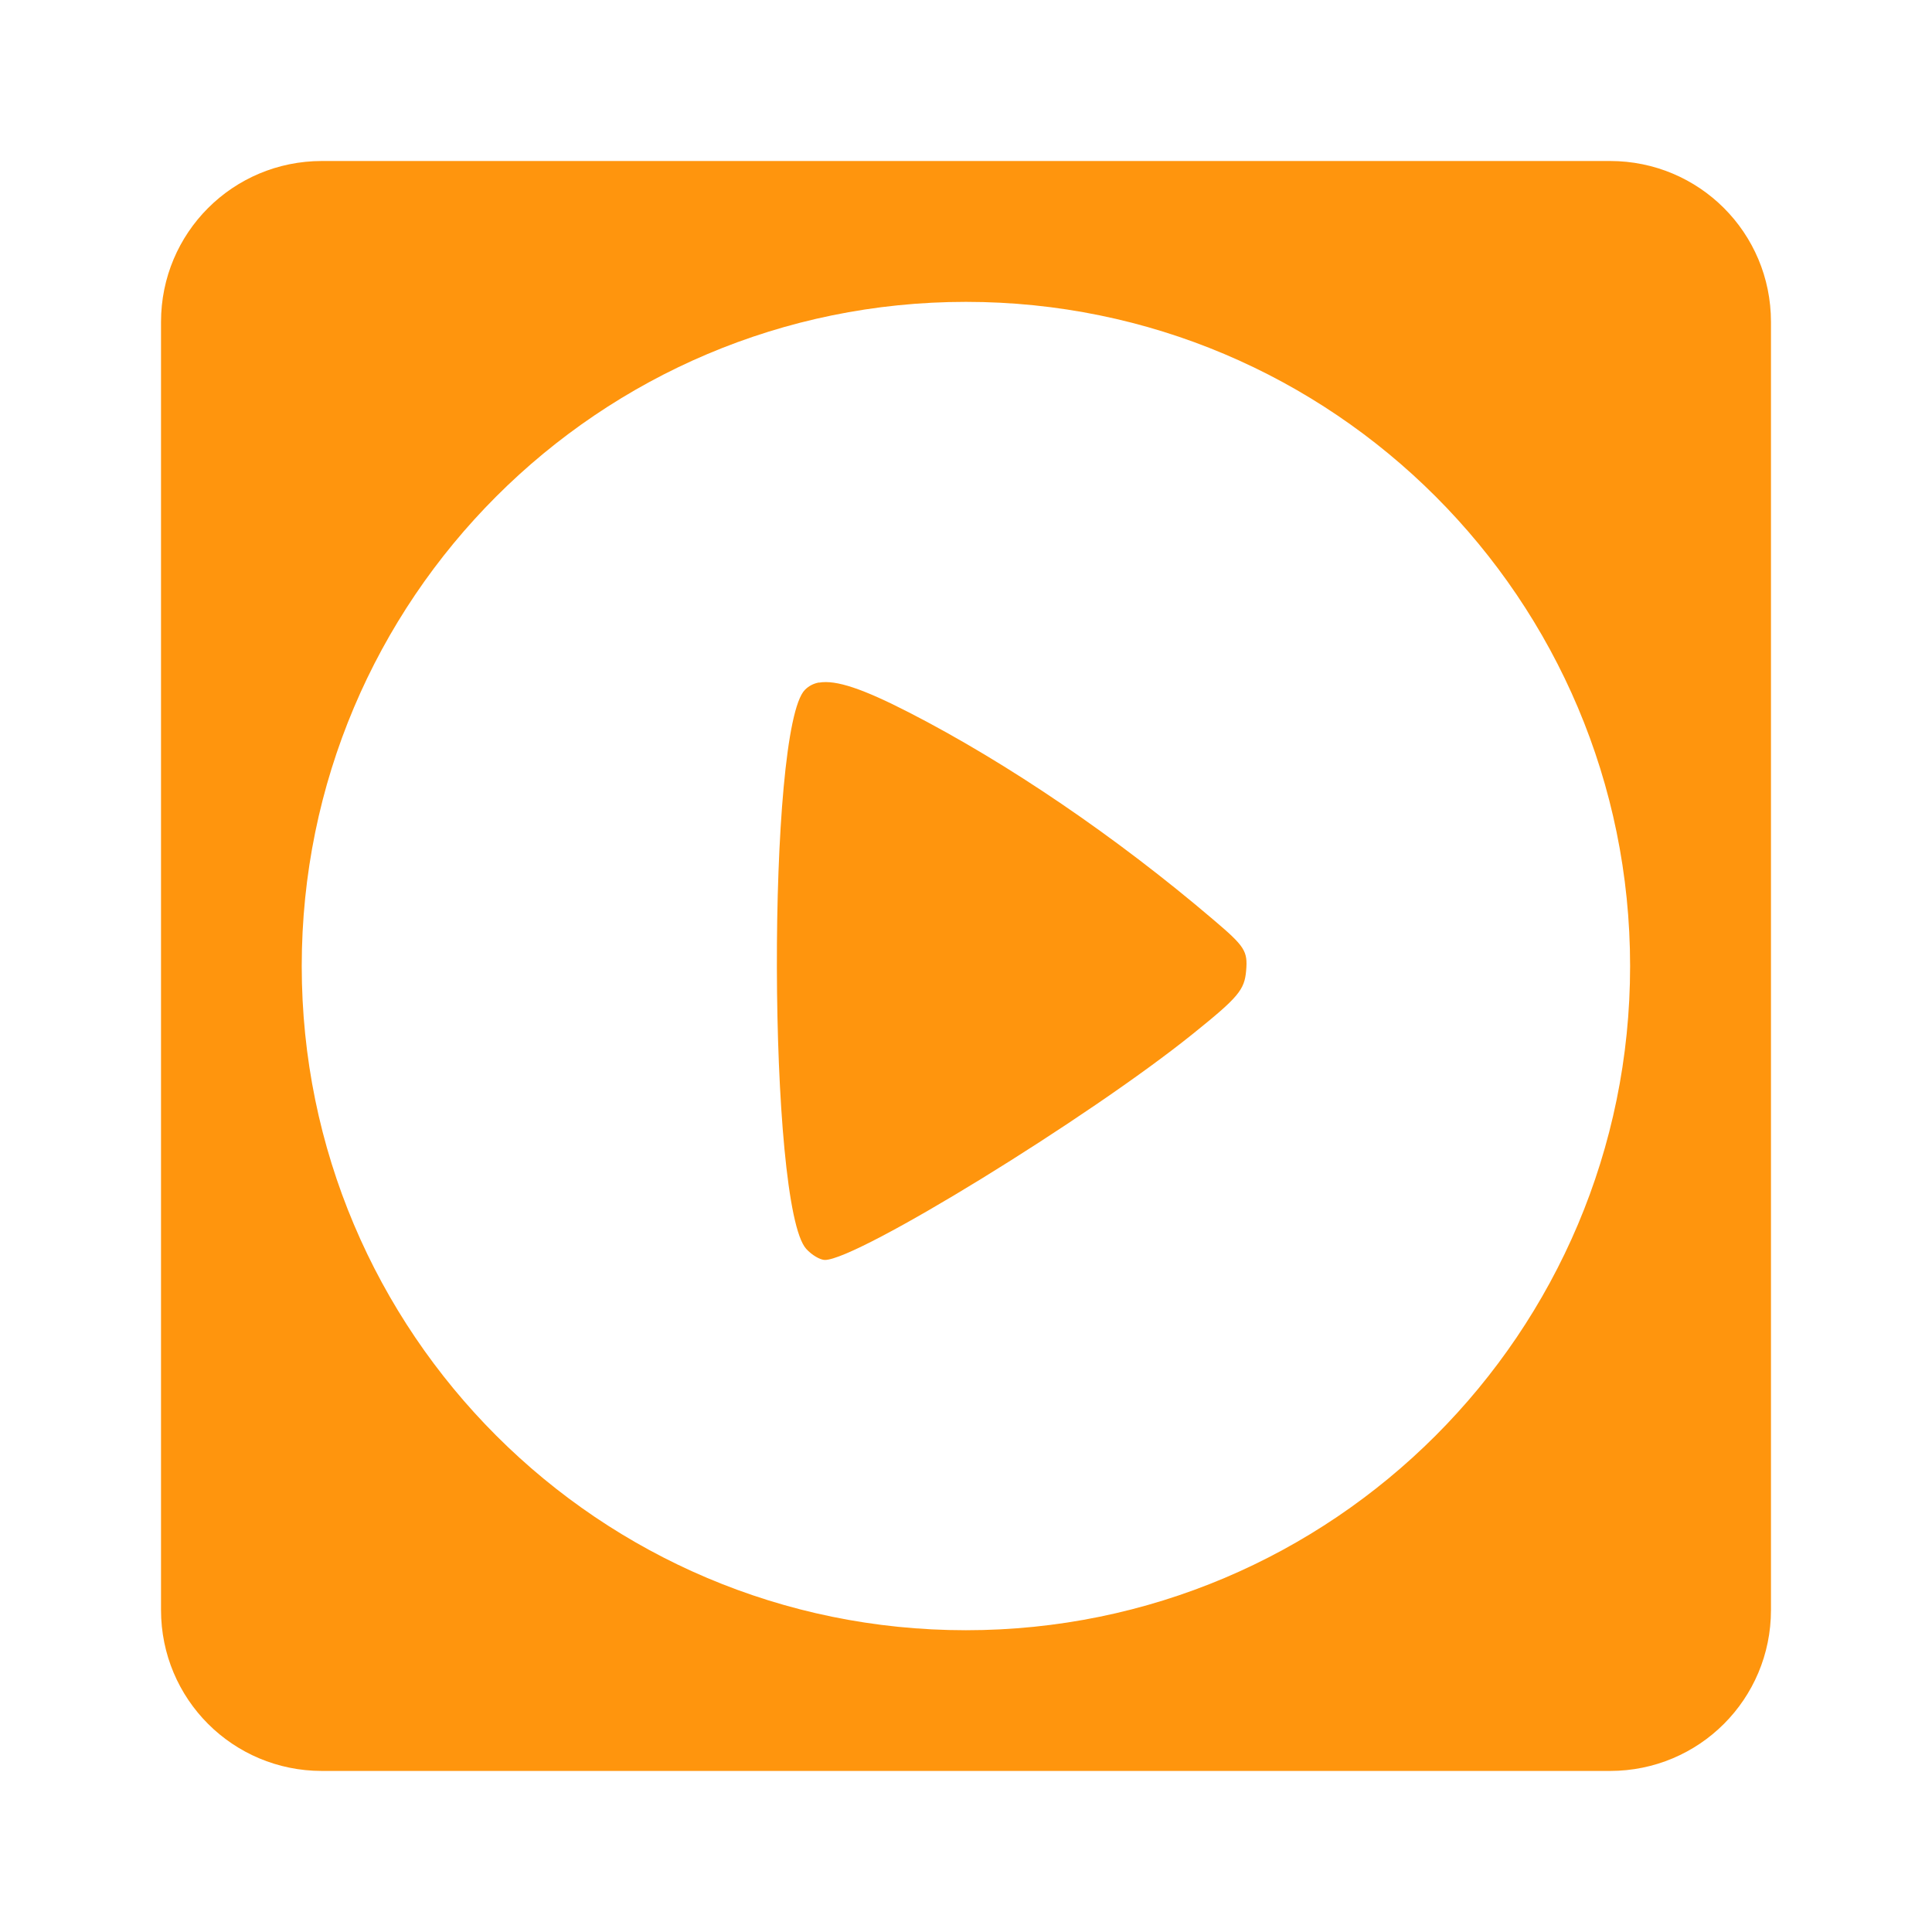
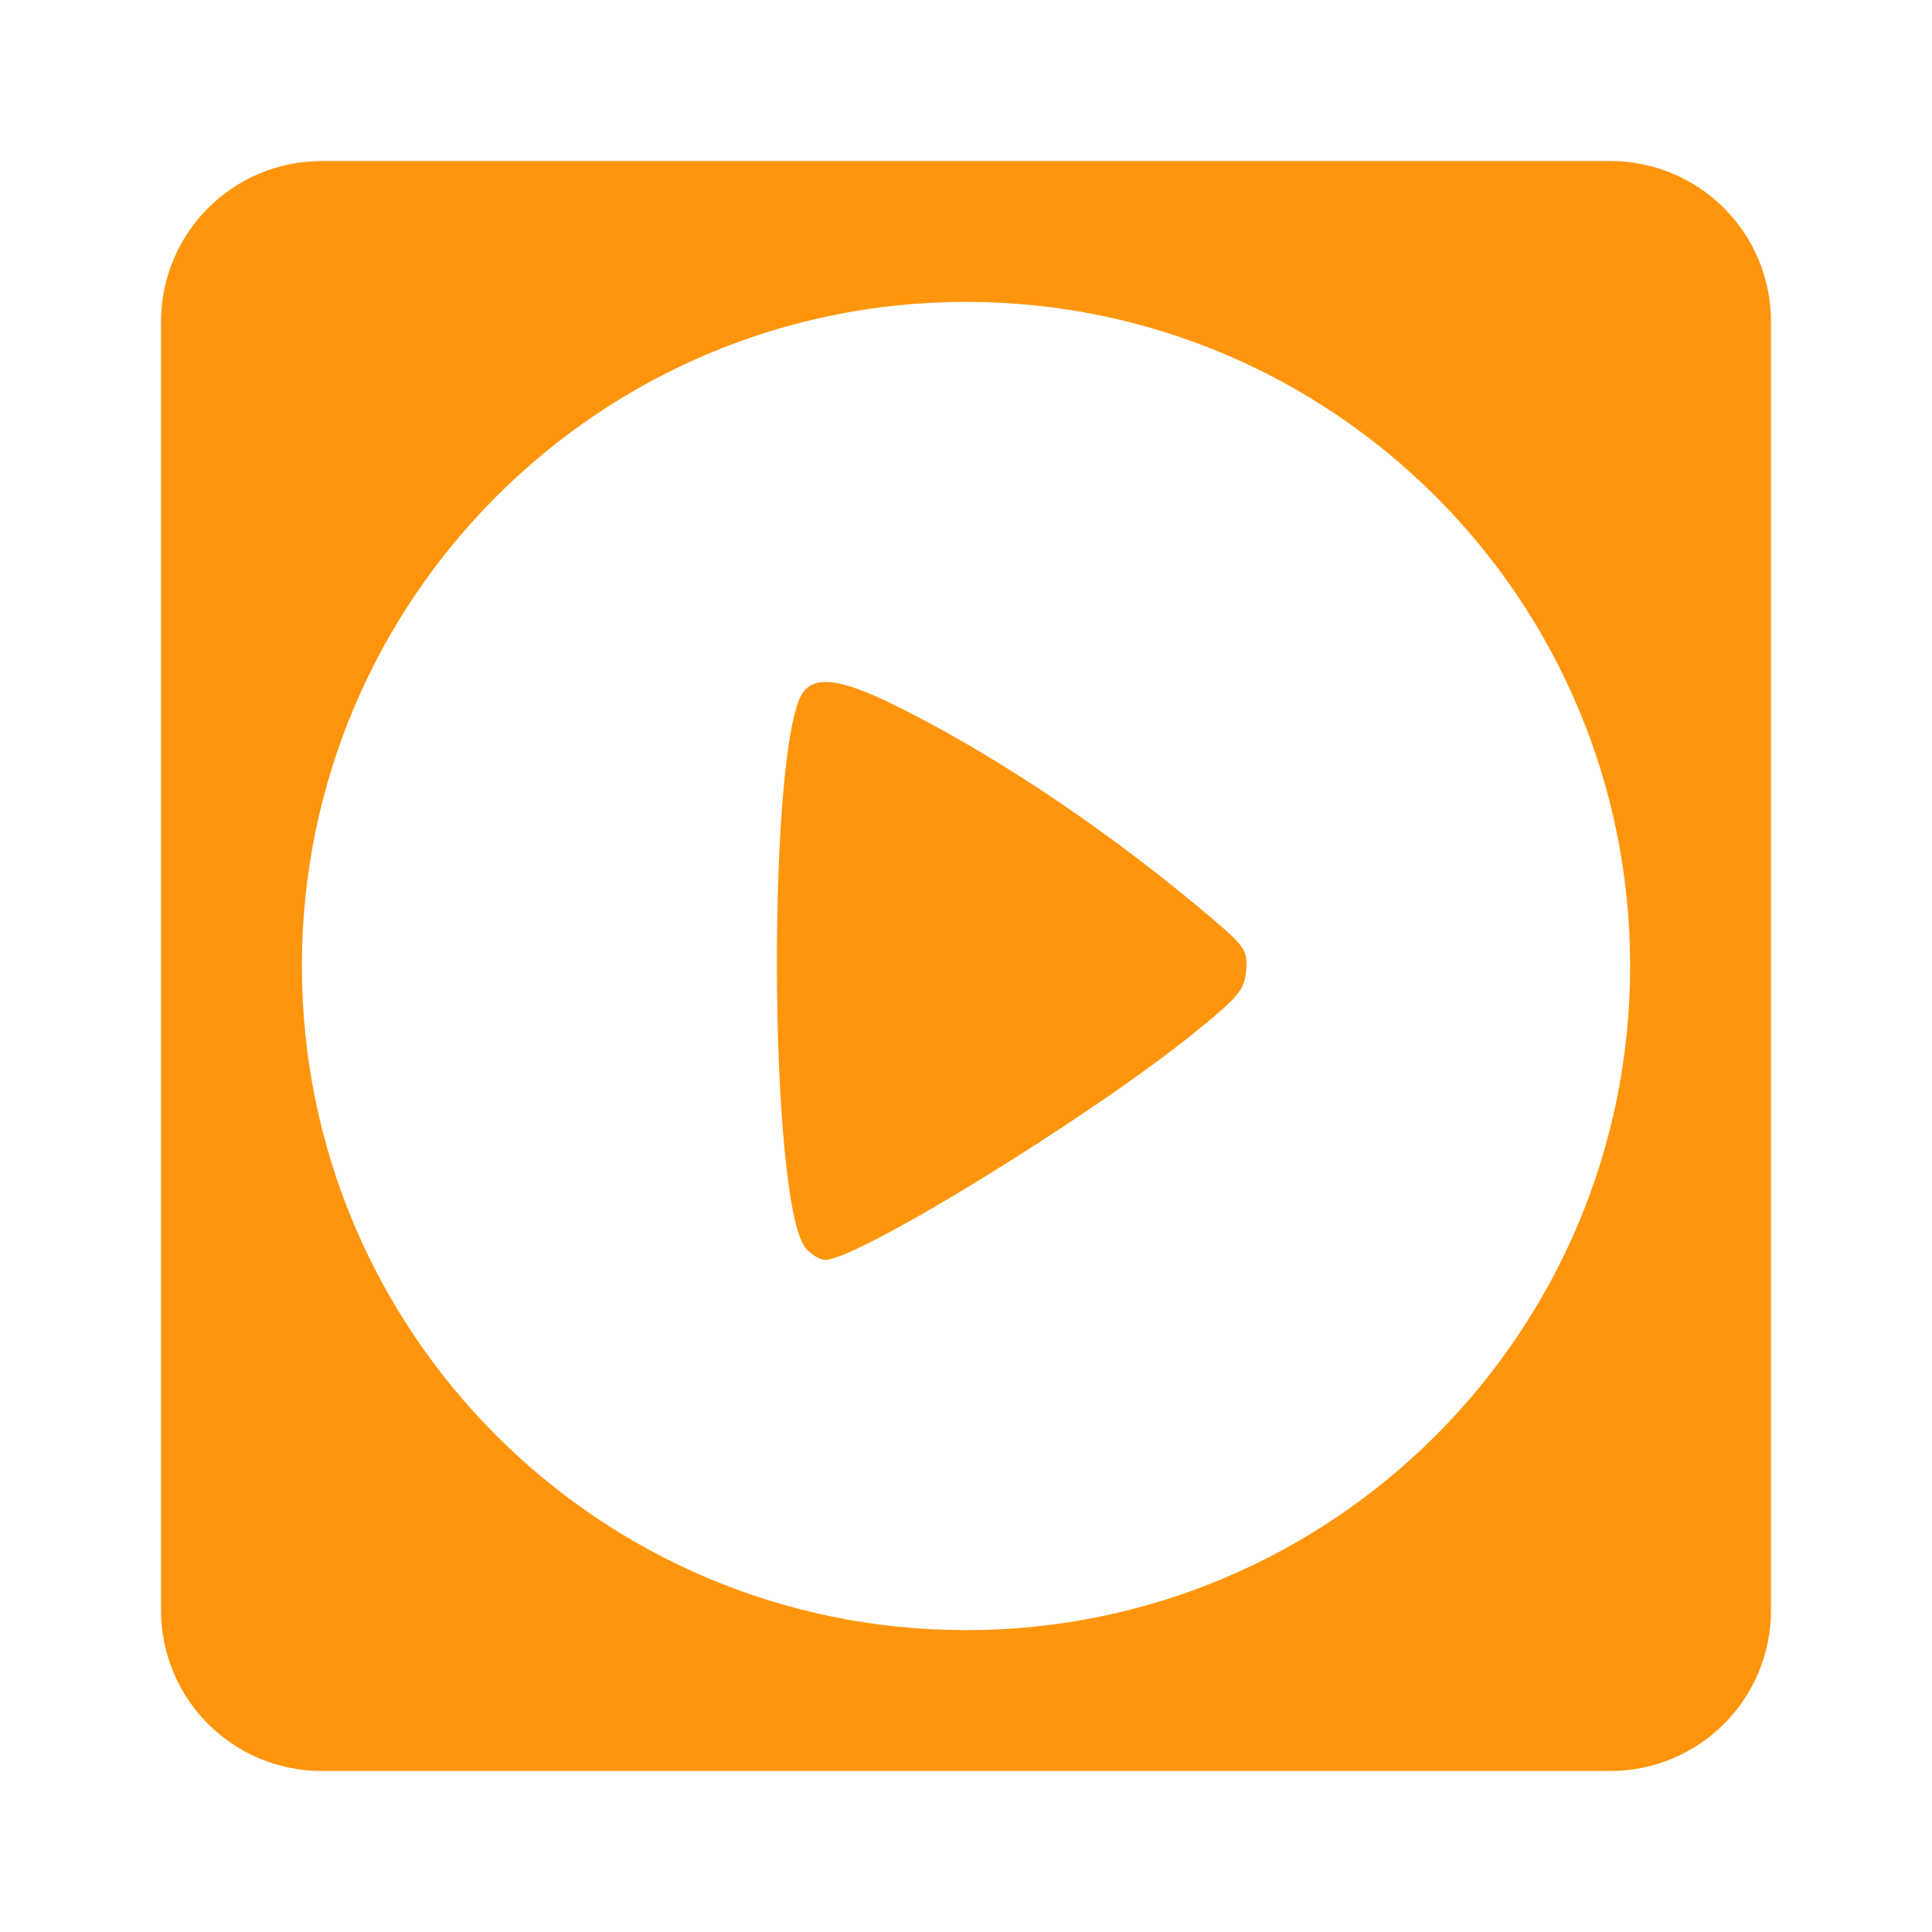
- <svg xmlns="http://www.w3.org/2000/svg" width="48" height="48" viewBox="0 0 12.7 12.7" version="1.1" id="svg5502">
+ <svg xmlns="http://www.w3.org/2000/svg" width="48" height="48" viewBox="0 0 48 48" version="1.1" id="svg5502">
  <defs id="defs5496" />
  <g id="layer1" transform="translate(-96.45953,-120.5607)">
-     <path style="color:#000000;display:inline;overflow:visible;visibility:visible;opacity:1;fill:#ff950d;fill-opacity:1;fill-rule:evenodd;stroke:none;stroke-width:0.794;stroke-linecap:butt;stroke-linejoin:round;stroke-miterlimit:4;stroke-dasharray:none;stroke-dashoffset:4.2;stroke-opacity:1;marker:none;enable-background:accumulate" d="m 98.576,121.619 c -0.586,0 -1.058,0.472 -1.058,1.058 v 8.467 c 0,0.586 0.472,1.058 1.058,1.058 h 8.467 c 0.586,0 1.058,-0.472 1.058,-1.058 v -8.467 c 0,-0.586 -0.472,-1.058 -1.058,-1.058 z m 4.233,0.926 c 2.411,0 4.366,1.955 4.366,4.366 0,2.411 -1.955,4.366 -4.366,4.366 -2.411,0 -4.366,-1.955 -4.366,-4.366 0,-2.411 1.955,-4.366 4.366,-4.366 z m -0.966,2.502 c -0.037,0.007 -0.067,0.023 -0.092,0.048 -0.251,0.251 -0.244,3.396 0.008,3.675 0.037,0.041 0.092,0.073 0.123,0.073 0.214,0 1.735,-0.935 2.421,-1.488 0.297,-0.239 0.337,-0.287 0.348,-0.413 0.011,-0.13 -0.007,-0.159 -0.217,-0.337 -0.636,-0.542 -1.35,-1.028 -1.999,-1.361 -0.302,-0.155 -0.48,-0.216 -0.592,-0.196 z" id="rect10441" />
+     <path style="color:#000000;display:inline;overflow:visible;visibility:visible;opacity:1;fill:#ff950d;fill-opacity:1;fill-rule:evenodd;stroke:none;stroke-width:3;stroke-linecap:butt;stroke-linejoin:round;stroke-miterlimit:4;stroke-dasharray:none;stroke-dashoffset:4.2;stroke-opacity:1;marker:none;enable-background:accumulate" d="m 104.46,124.561 c -2.216,0 -4,1.784 -4,4 v 32 c 0,2.216 1.784,4 4,4 h 32 c 2.216,0 4,-1.784 4,-4 v -32 c 0,-2.216 -1.784,-4 -4,-4 z m 16,3.5 c 9.113,0 16.5,7.387 16.5,16.5 0,9.113 -7.387,16.5 -16.5,16.5 -9.113,0 -16.5,-7.387 -16.5,-16.5 0,-9.113 7.387,-16.5 16.5,-16.5 z m -3.652,9.457 c -0.141,0.026 -0.255,0.087 -0.348,0.18 -0.949,0.949 -0.923,12.835 0.03,13.888 0.139,0.153 0.349,0.278 0.466,0.278 0.808,0 6.558,-3.534 9.149,-5.623 1.122,-0.905 1.275,-1.086 1.315,-1.562 0.041,-0.493 -0.026,-0.6 -0.82,-1.275 -2.404,-2.047 -5.104,-3.886 -7.557,-5.146 -1.141,-0.586 -1.814,-0.818 -2.236,-0.739 z" id="rect10441" />
  </g>
</svg>
